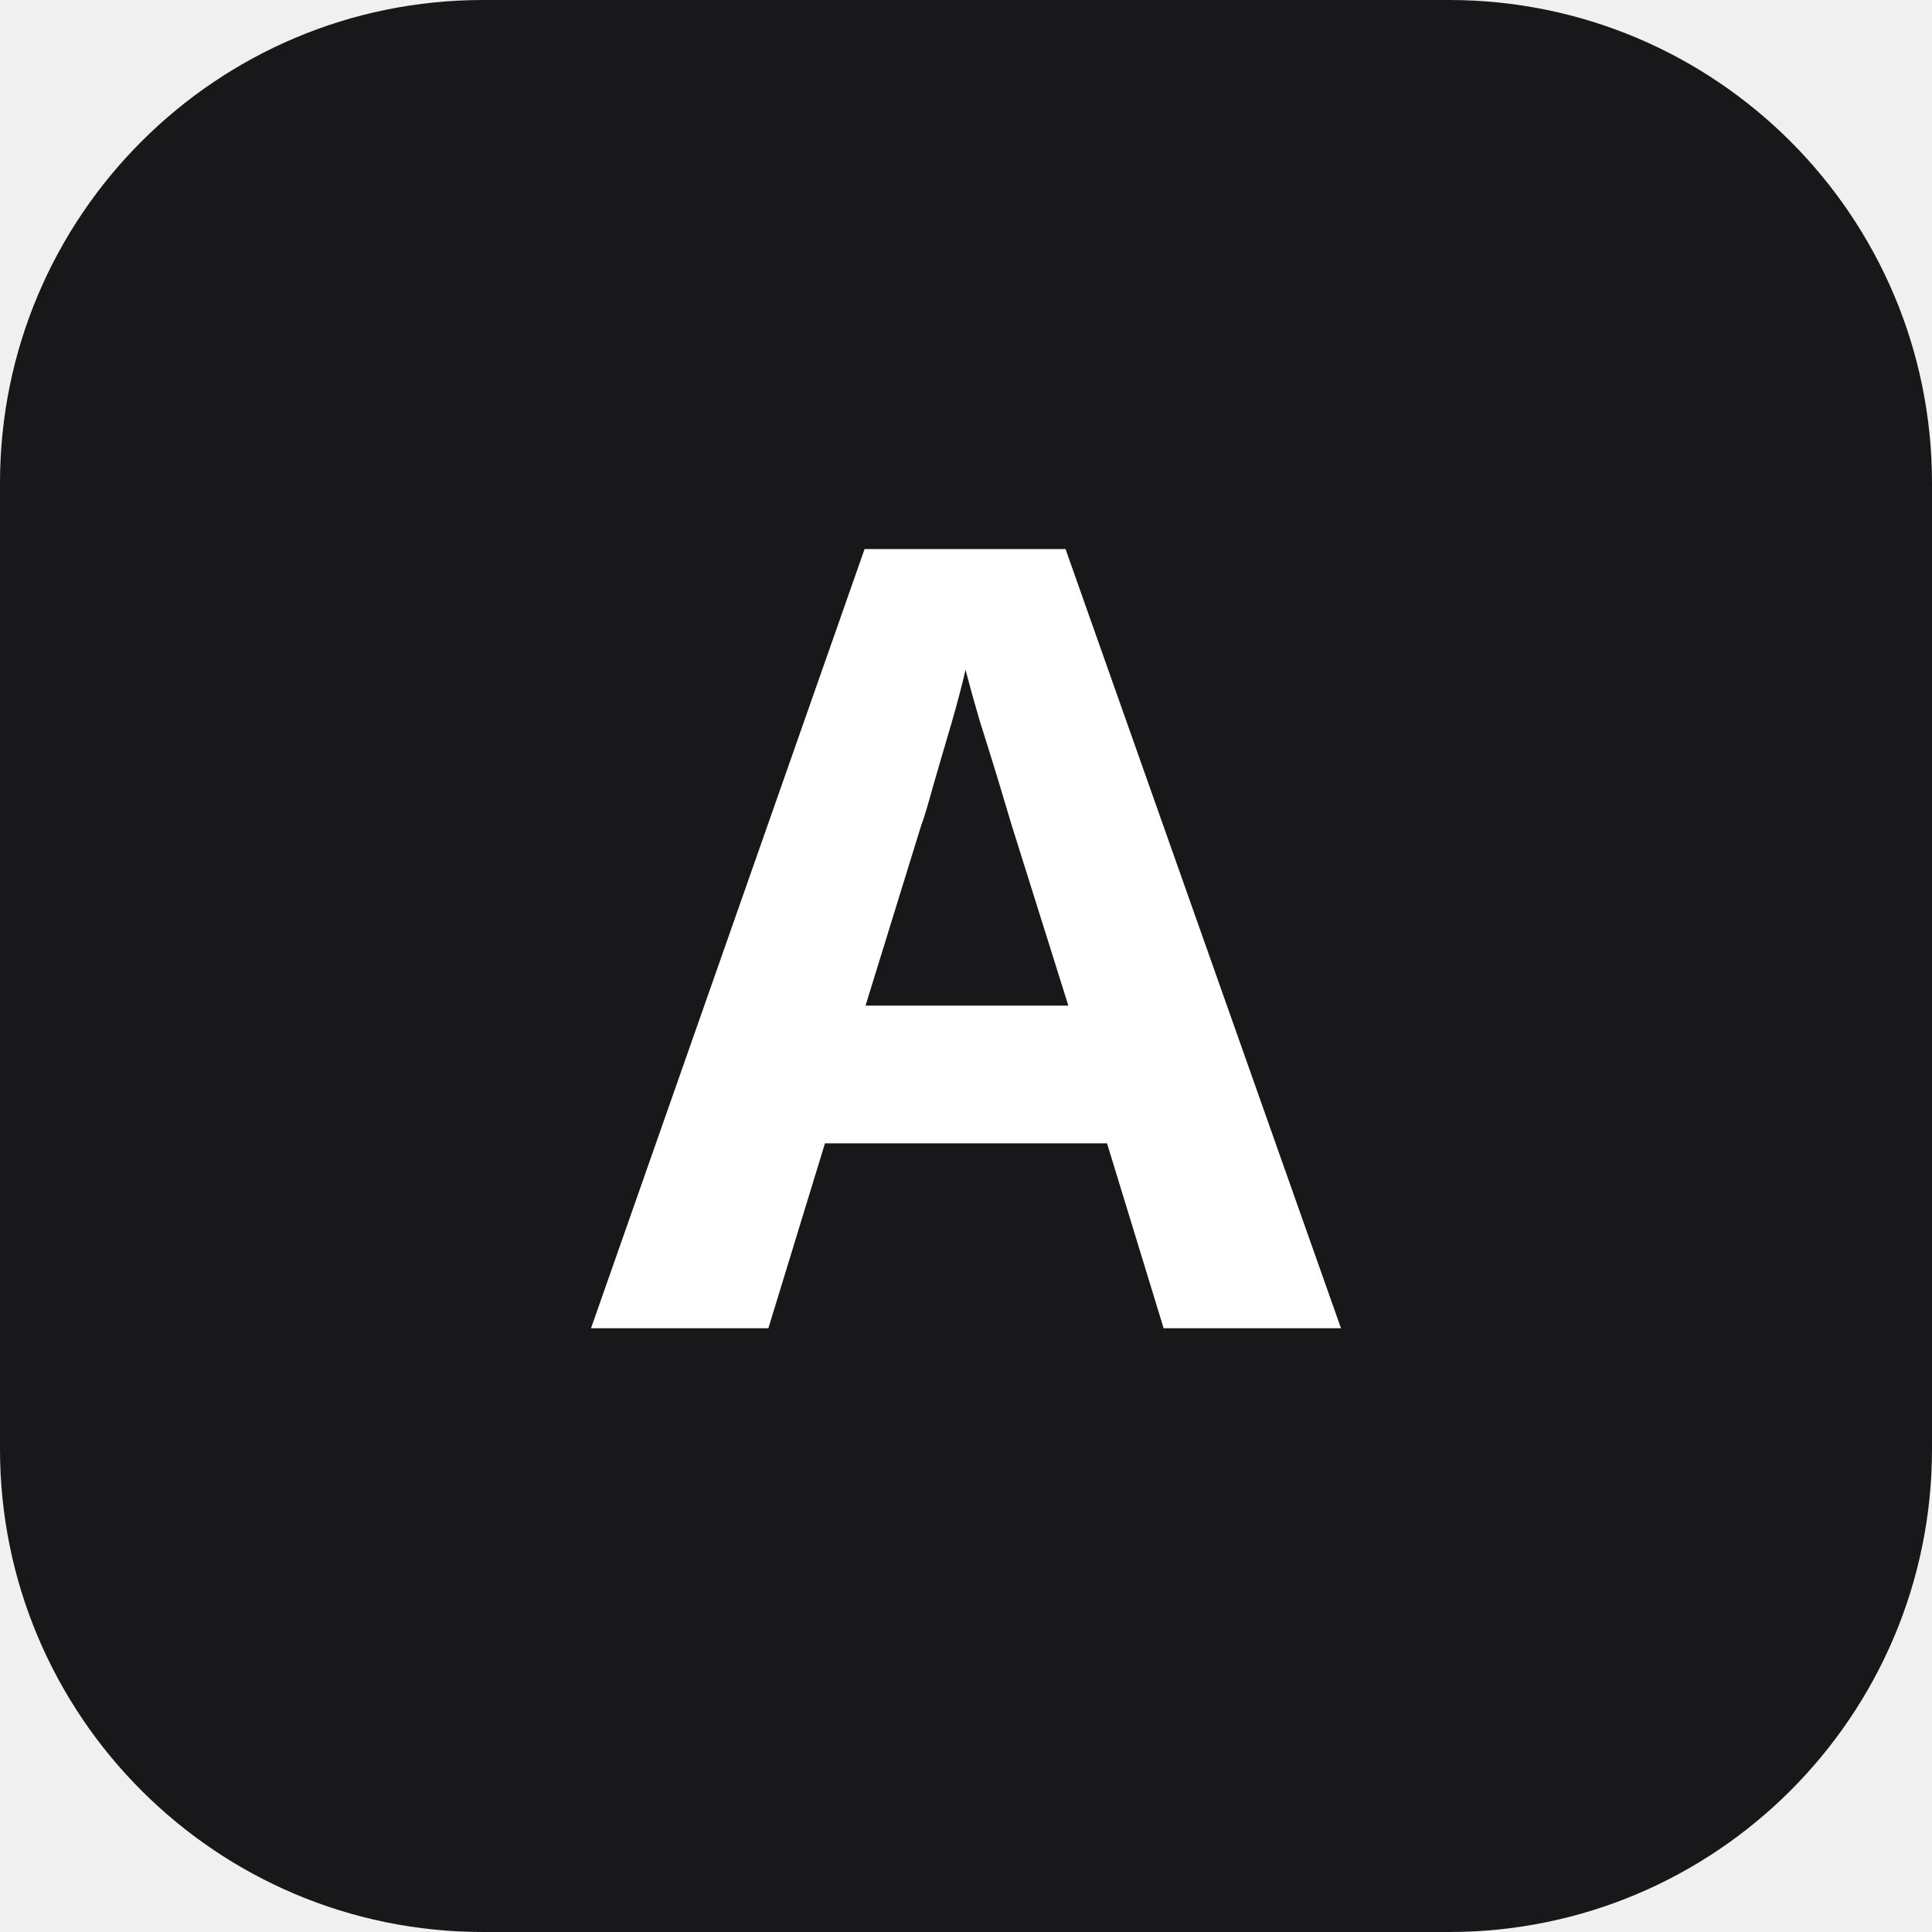
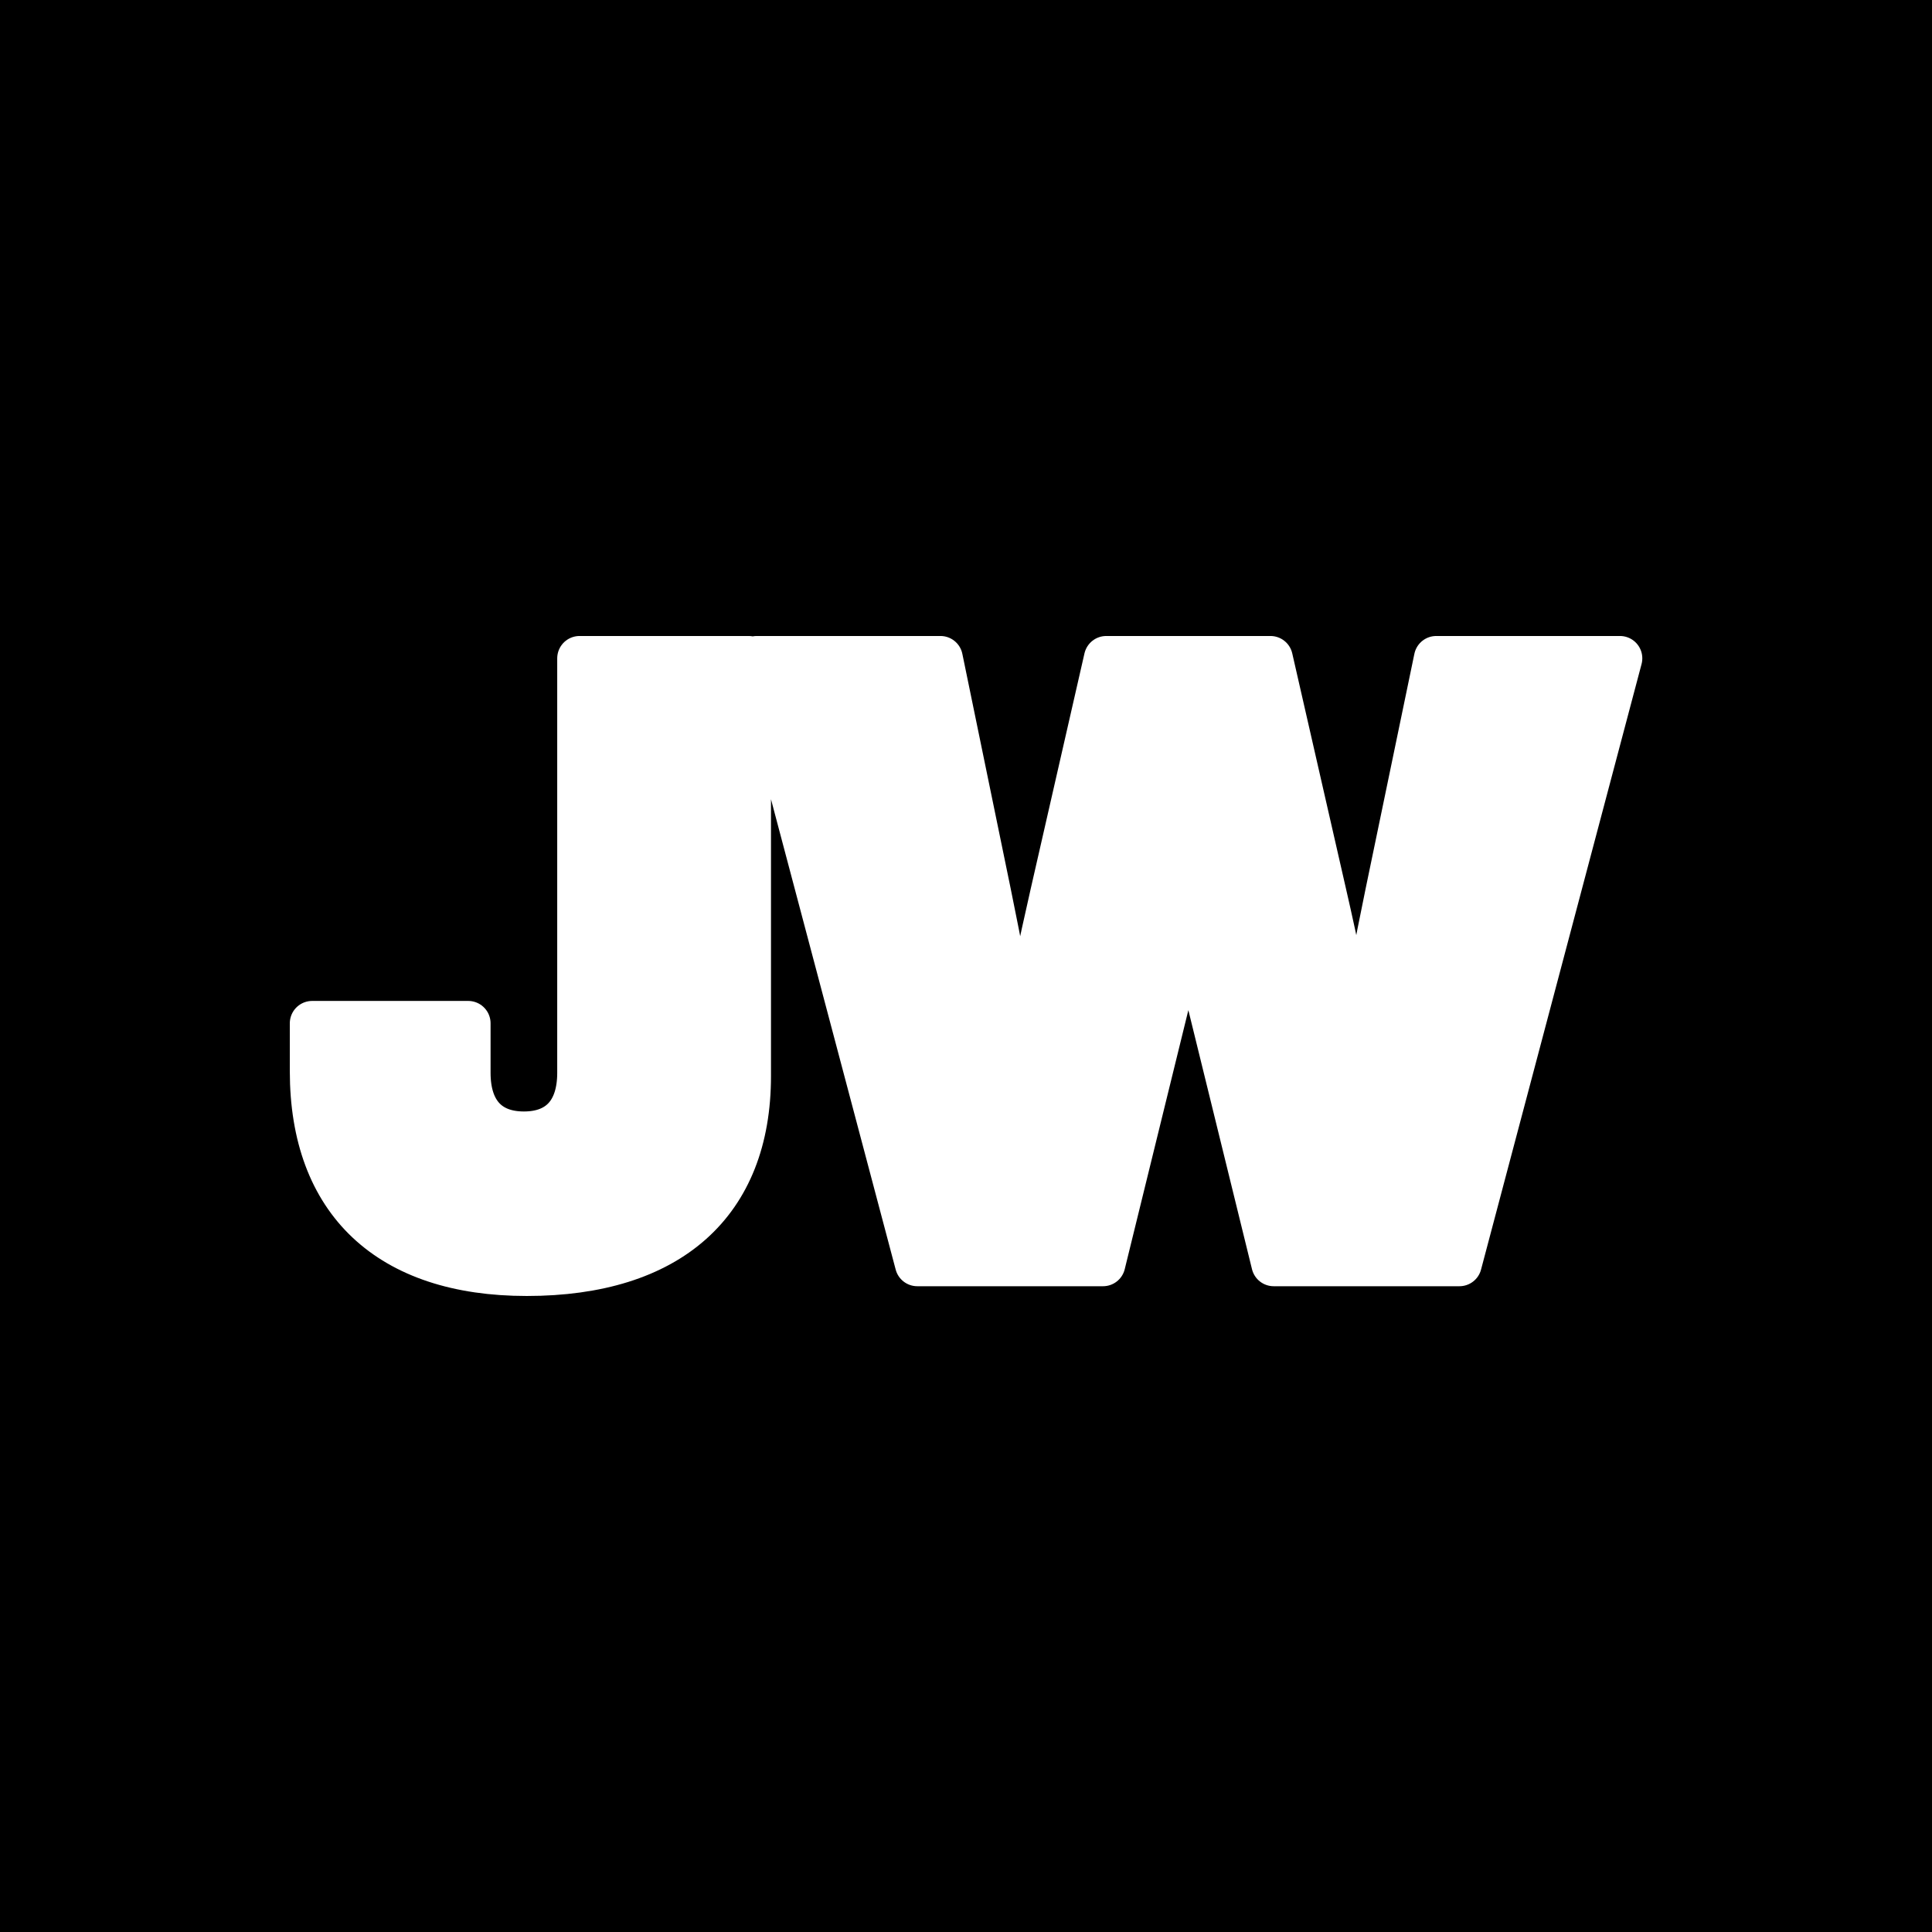
- <svg xmlns="http://www.w3.org/2000/svg" viewBox="0 0 32 32">
-   <rect width="32" height="32" rx="8" fill="#18181b" />
-   <text x="16" y="22" font-family="system-ui, sans-serif" font-size="18" font-weight="700" fill="white" text-anchor="middle">A</text>
+ <svg xmlns="http://www.w3.org/2000/svg" viewBox="0 0 512 512" width="512" height="512">
+   <rect width="512" height="512" rx="0" fill="#000000" />
+   <g transform="translate(77.88 334.94) scale(0.1077)">
+     <path d="M573 24C924 24 1119 -150 1119 -462V-1490H703V-470C703 -374 654 -320 566 -320C478 -320 429 -374 429 -470V-592H45V-474C45 -154 234 24 573 24Z M1534 0H1991L2160 -688C2173 -740 2185 -803 2201 -881C2217 -803 2229 -740 2242 -688L2411 0H2868L3263 -1490H2811L2691 -912C2664 -782 2640 -652 2617 -522C2591 -652 2565 -782 2535 -912L2403 -1490H1999L1867 -912C1837 -781 1810 -650 1785 -519C1761 -650 1737 -781 1710 -912L1591 -1490H1139Z" fill="#ffffff" stroke="#ffffff" stroke-width="110" stroke-linejoin="round" />
+   </g>
</svg>
